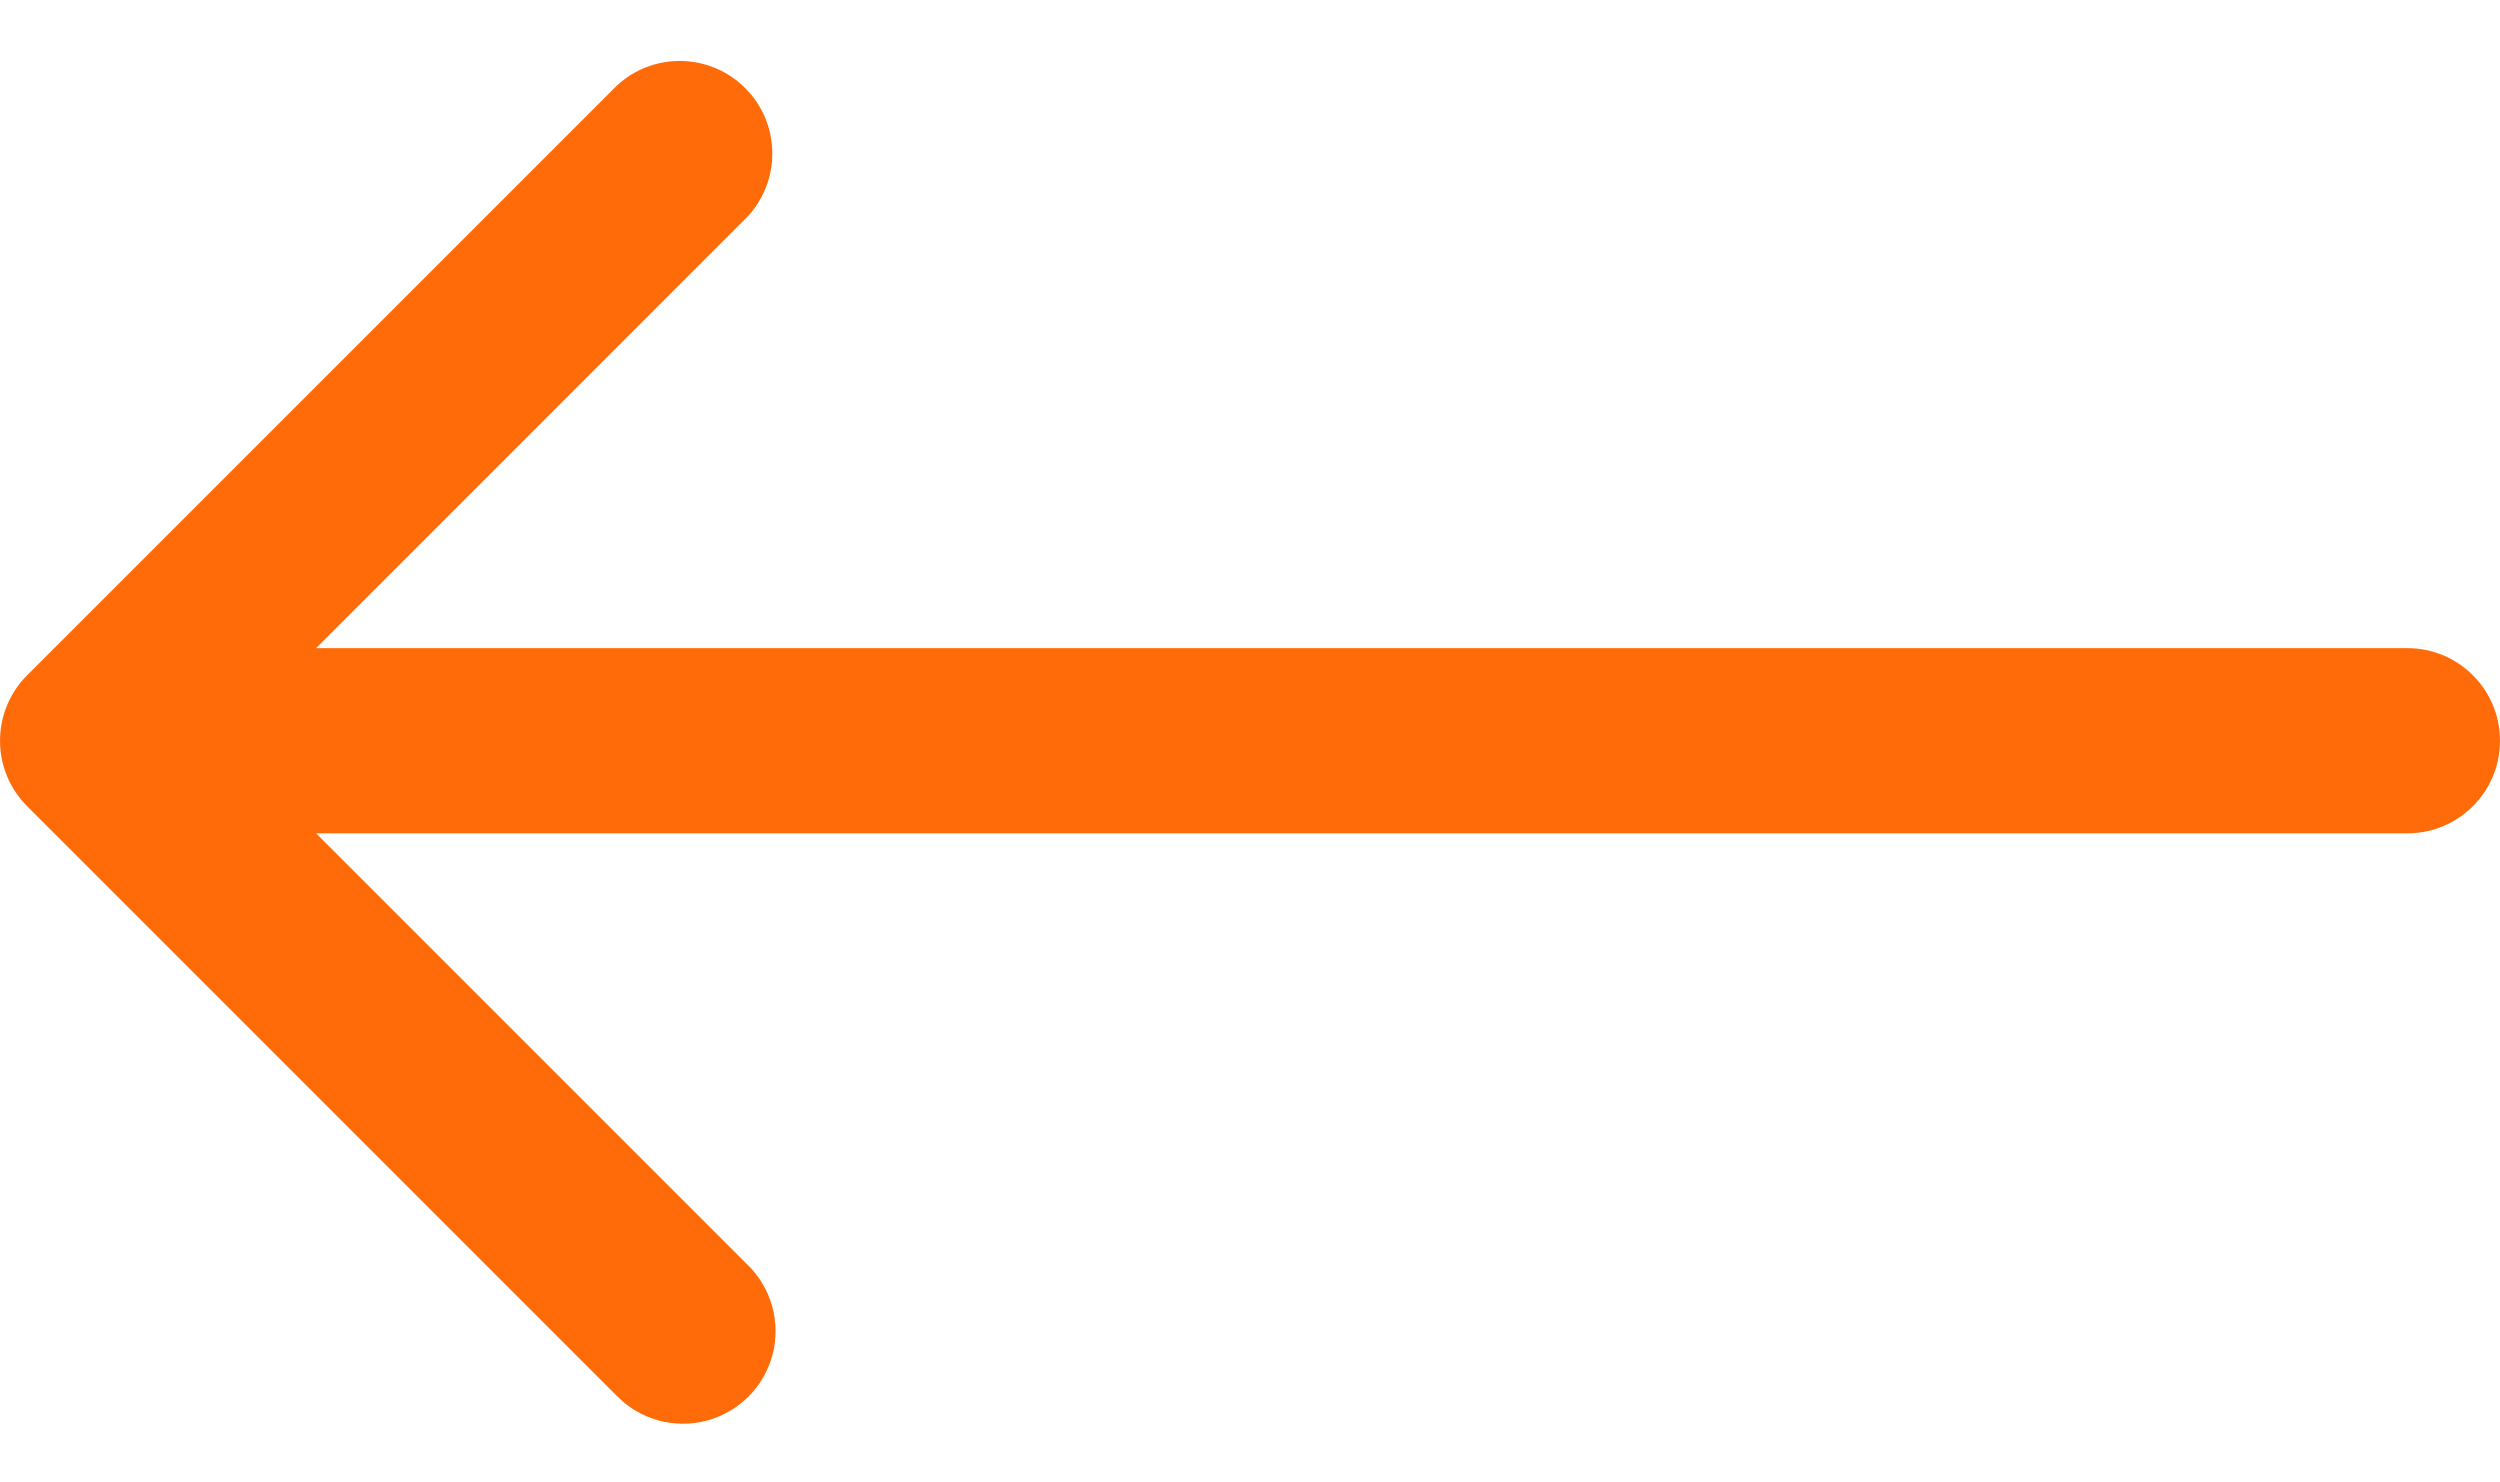
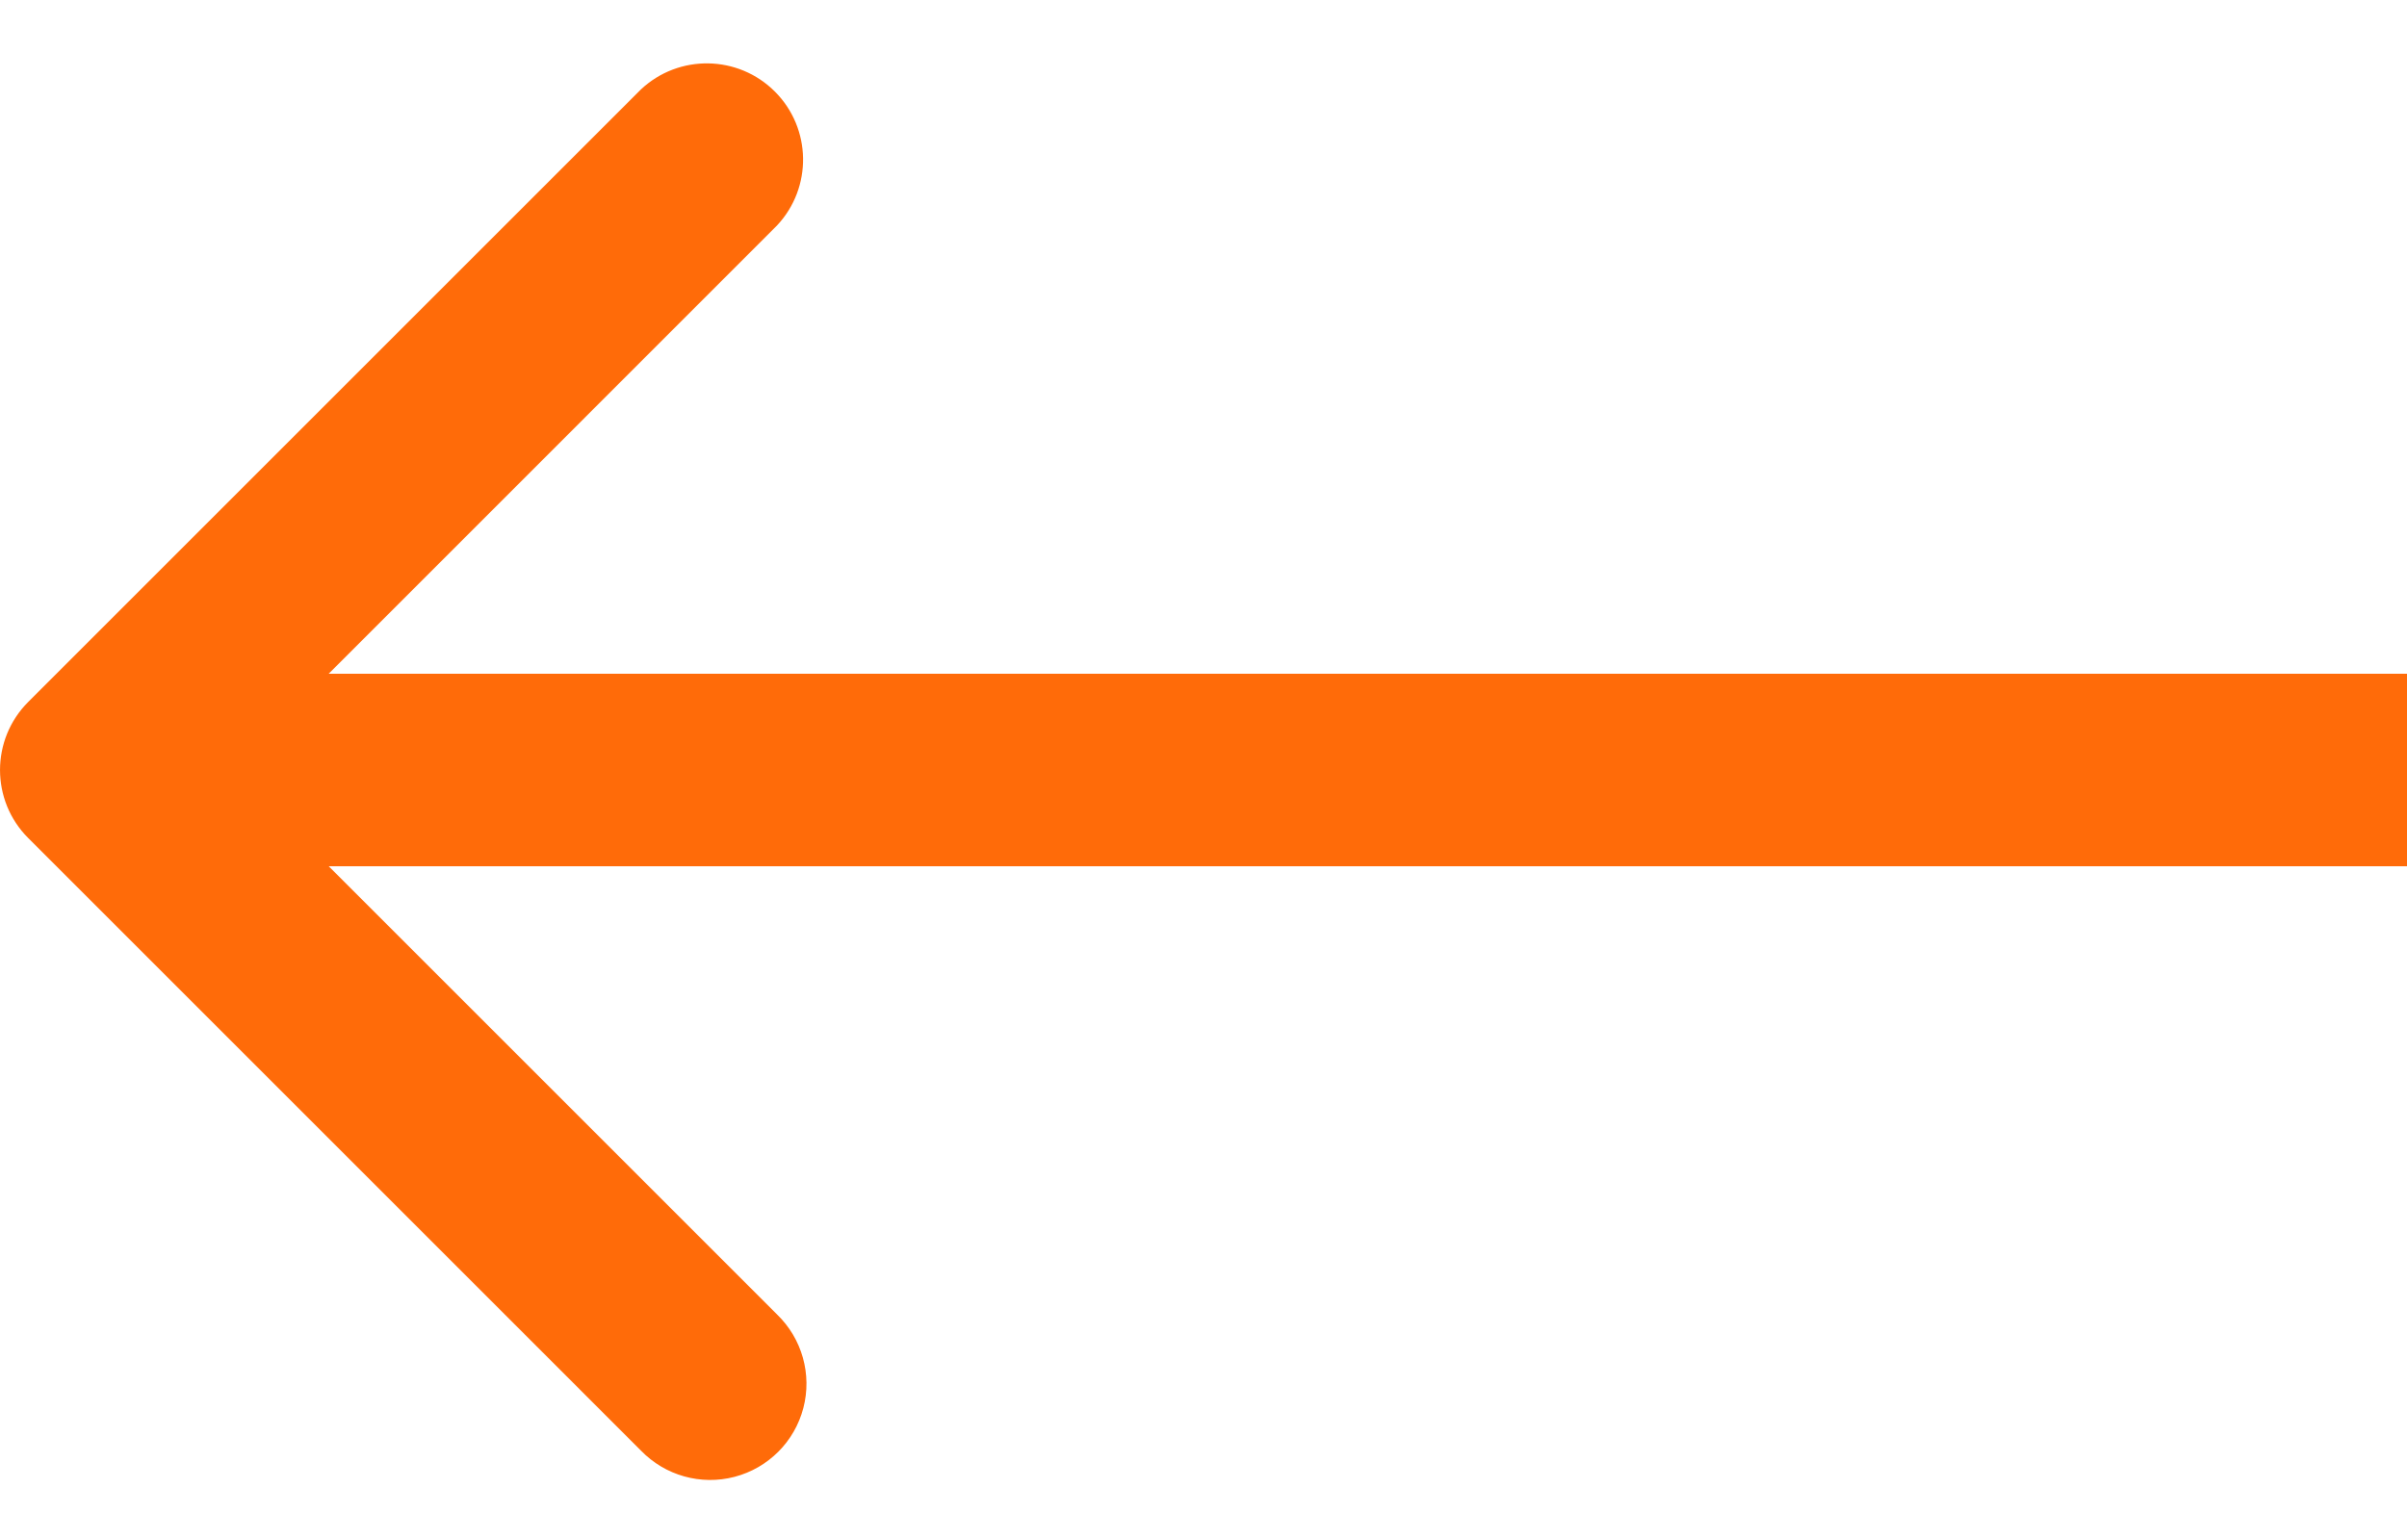
- <svg xmlns="http://www.w3.org/2000/svg" width="27" height="16" fill="none">
+ <svg xmlns="http://www.w3.org/2000/svg" width="25" height="16" fill="none">
  <path d="M26 7a1 1 0 110 2V7zM.293 8.707a1 1 0 010-1.414L6.657.929A1 1 0 018.07 2.343L2.414 8l5.657 5.657a1 1 0 11-1.414 1.414L.293 8.707zM26 9H1V7h25v2z" fill="#FF6B09" />
</svg>
